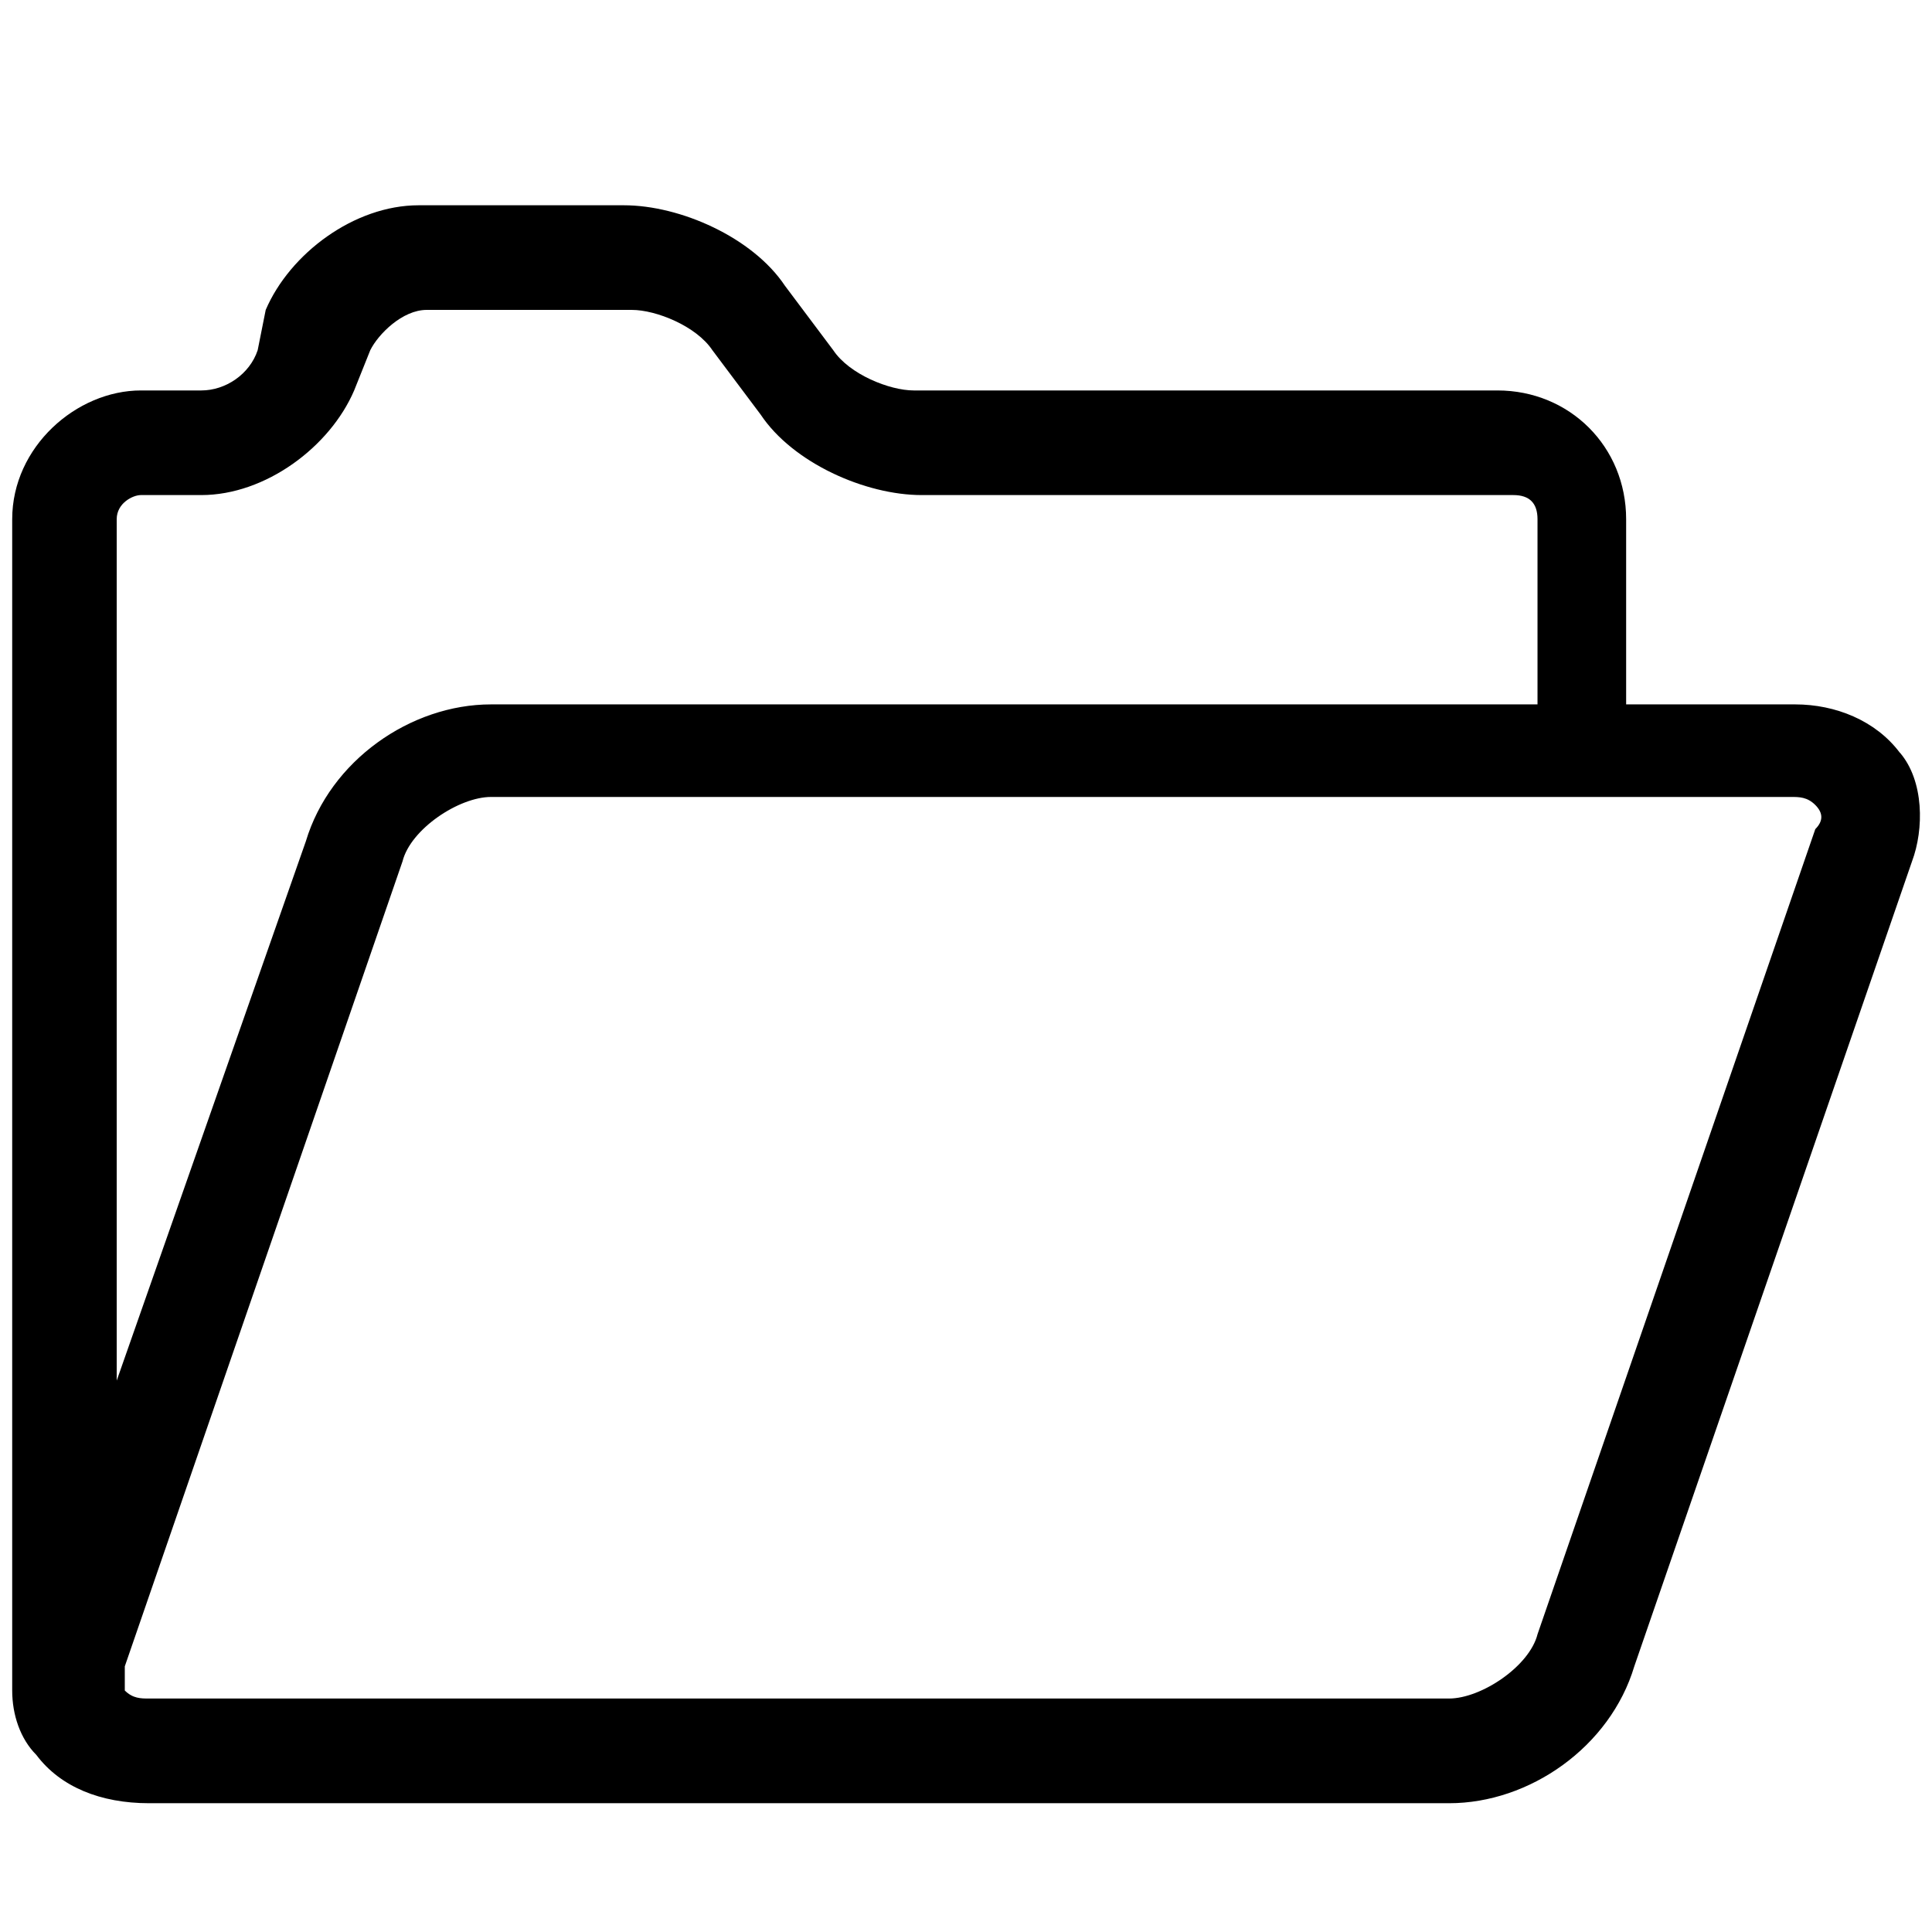
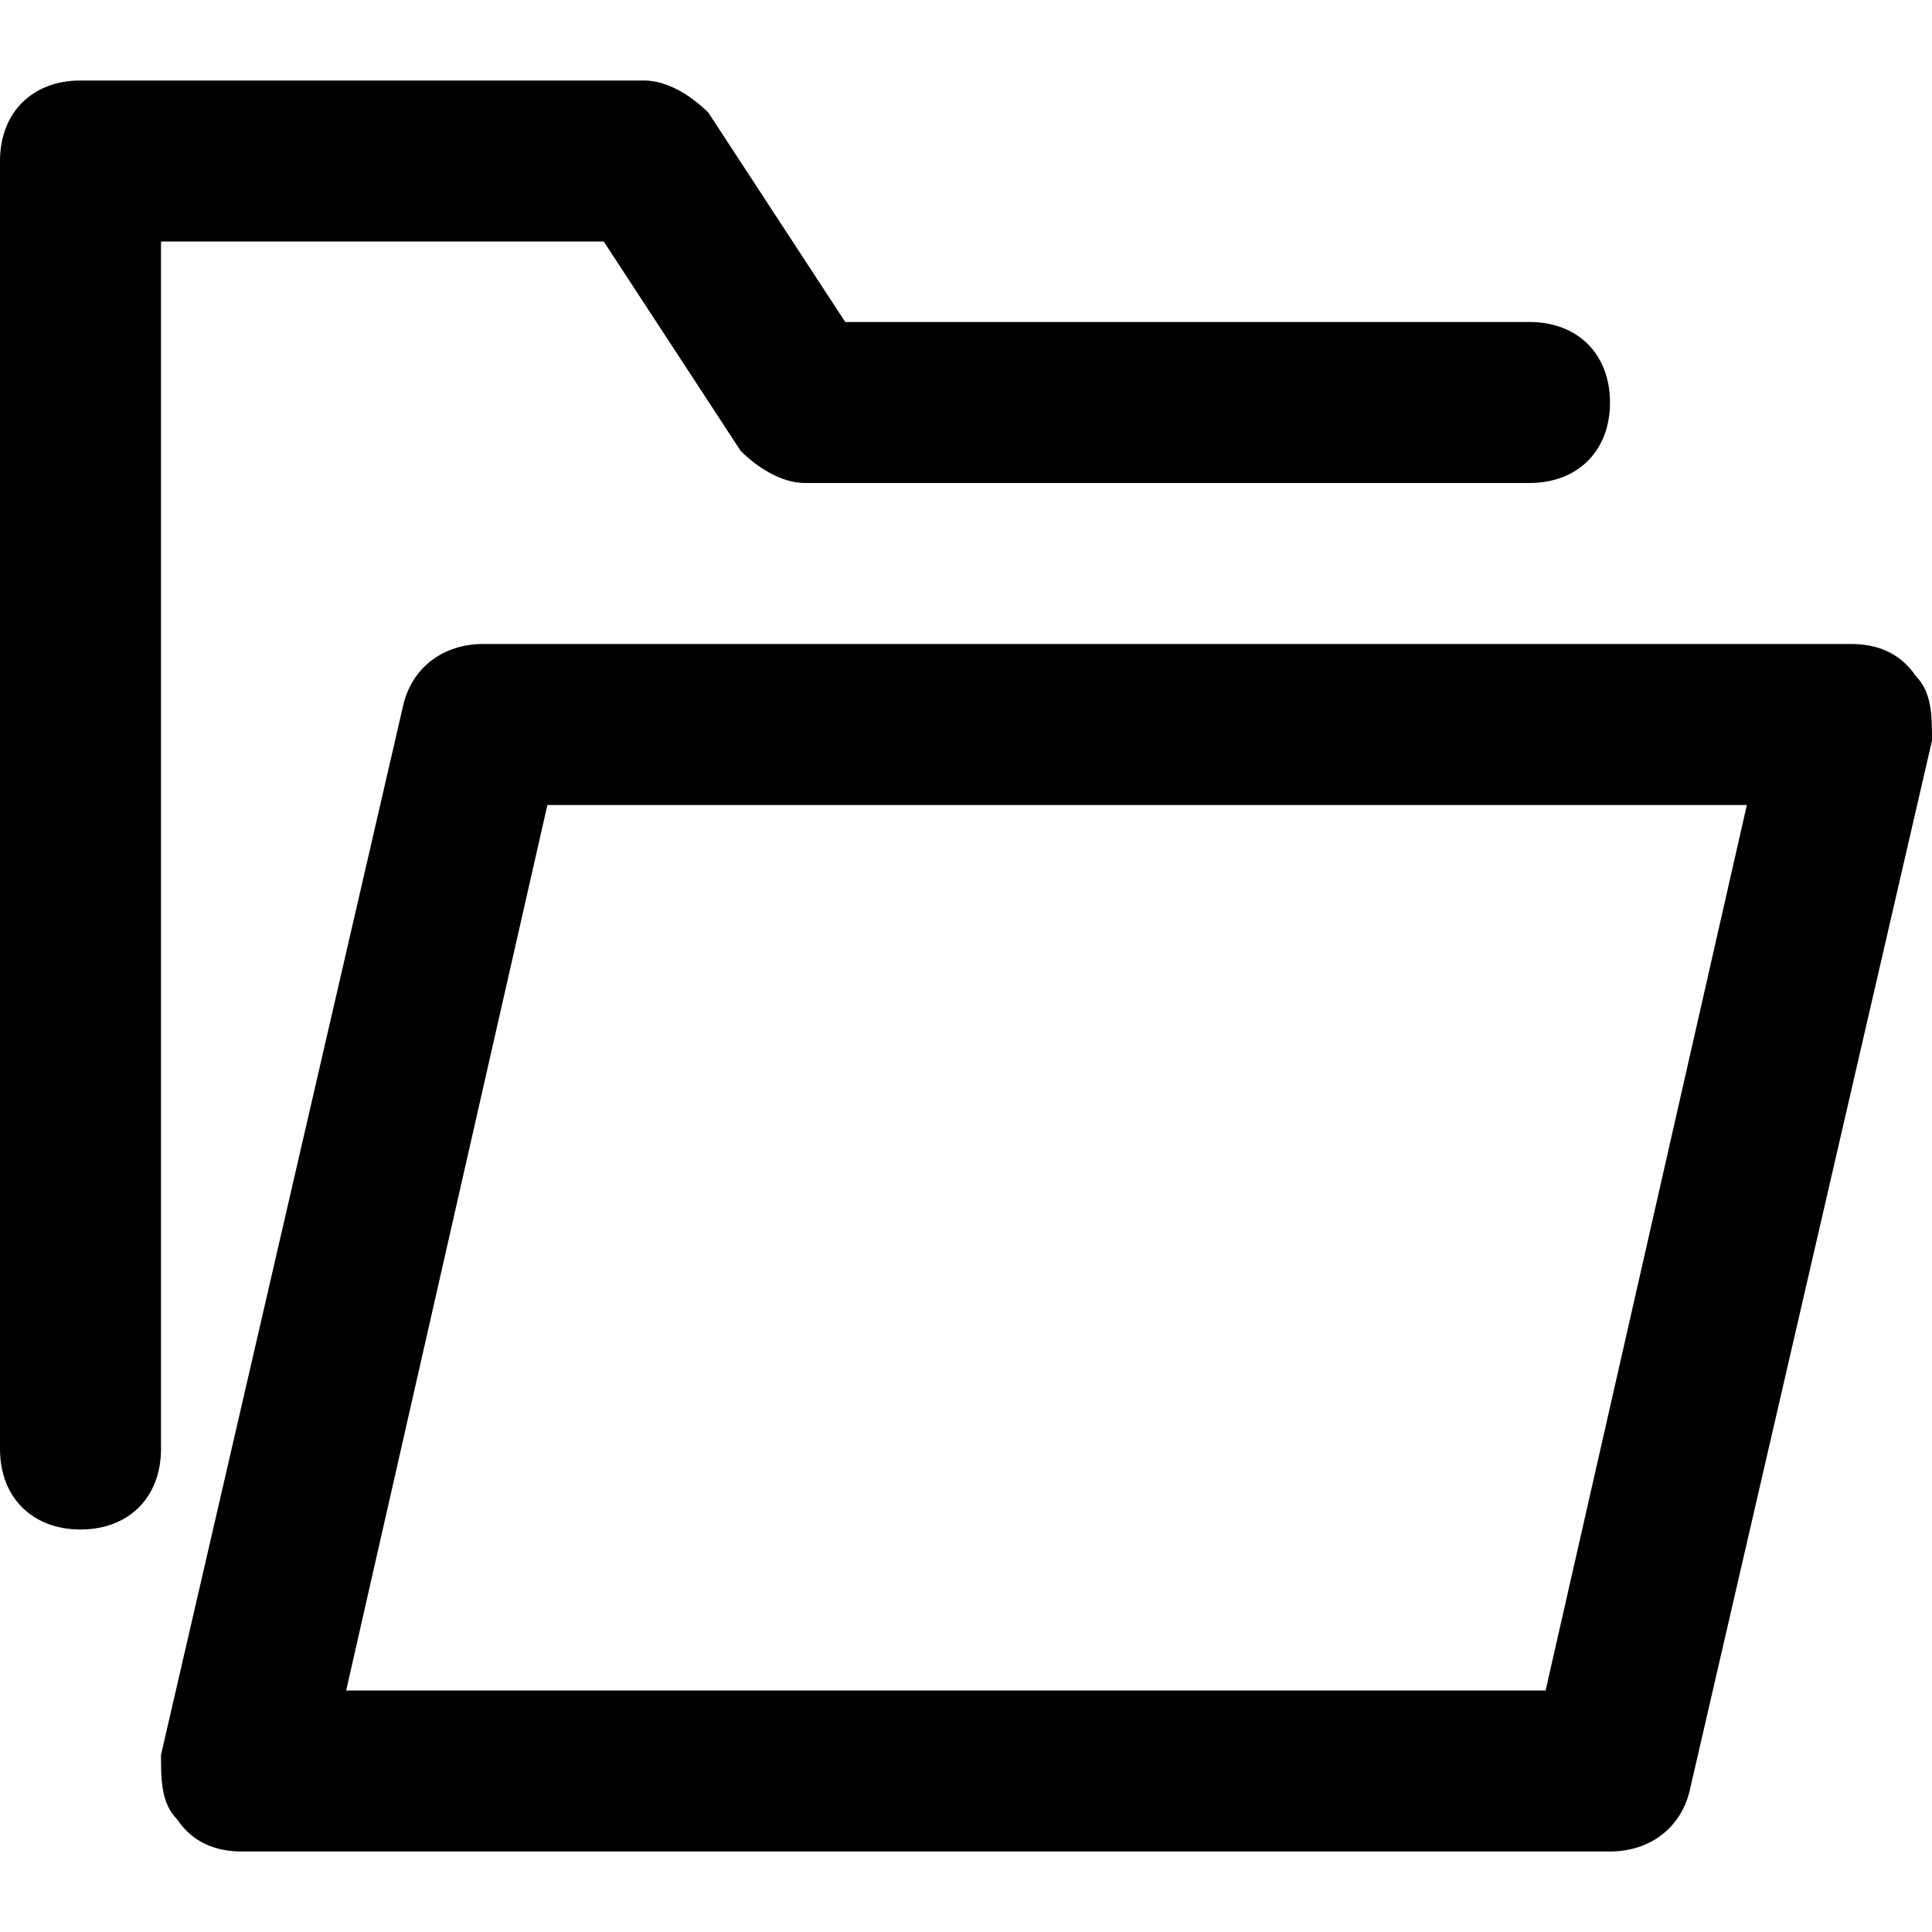
- <svg xmlns="http://www.w3.org/2000/svg" width="32" height="32" viewBox="0 0 32 32">
-   <path d="M31.467 12.467c-.4-.533-1.067-.8-1.733-.8h-2.8V8.6c0-1.2-.933-2.133-2.133-2.133h-9.667c-.4 0-1.067-.267-1.333-.667l-.8-1.067c-.533-.8-1.733-1.333-2.667-1.333h-3.4c-1.067 0-2.133.8-2.533 1.733l-.133.667c-.133.4-.533.667-.933.667h-1C1.268 6.467.202 7.4.202 8.6V28c0 .4.133.8.4 1.067.4.533 1.067.8 1.867.8h21.533c1.333 0 2.667-.933 3.067-2.267l4.6-13.333c.2-.533.2-1.333-.2-1.8zM2.333 8.2h1c1.067 0 2.133-.8 2.533-1.733l.267-.667c.133-.267.533-.667.933-.667h3.4c.4 0 1.067.267 1.333.667l.8 1.067c.533.8 1.733 1.333 2.667 1.333h9.8c.267 0 .4.133.4.4v3.067H8.133c-1.333 0-2.667.933-3.067 2.267l-3.133 8.933V8.6c0-.267.267-.4.4-.4zm27.734 5.533l-4.6 13.333c-.133.533-.933 1.067-1.467 1.067H2.467c-.133 0-.267 0-.4-.133v-.4l4.6-13.333C6.8 13.734 7.6 13.2 8.134 13.2h21.533c.133 0 .267 0 .4.133s.133.267 0 .4z" />
+ <svg xmlns="http://www.w3.org/2000/svg" version="1.1" width="24" height="24" viewBox="0 0 24 24">
+   <path d="M23.8 8.4c-0.2-0.3-0.5-0.4-0.8-0.4h-17c-0.5 0-0.9 0.3-1 0.8l-3 13c0 0.3 0 0.6 0.2 0.8 0.2 0.3 0.5 0.4 0.8 0.4h17c0.5 0 0.9-0.3 1-0.8l3-13c0-0.3 0-0.6-0.2-0.8zM19.2 21h-14.9l2.5-11h14.9l-2.5 11z" />
+   <path d="M2 3h5.5l1.7 2.6c0.2 0.2 0.5 0.4 0.8 0.4h9c0.6 0 1-0.4 1-1s-0.4-1-1-1h-8.5l-1.7-2.6c-0.2-0.2-0.5-0.4-0.8-0.4h-7c-0.6 0-1 0.4-1 1v16c0 0.6 0.4 1 1 1s1-0.4 1-1v-15z" />
</svg>
